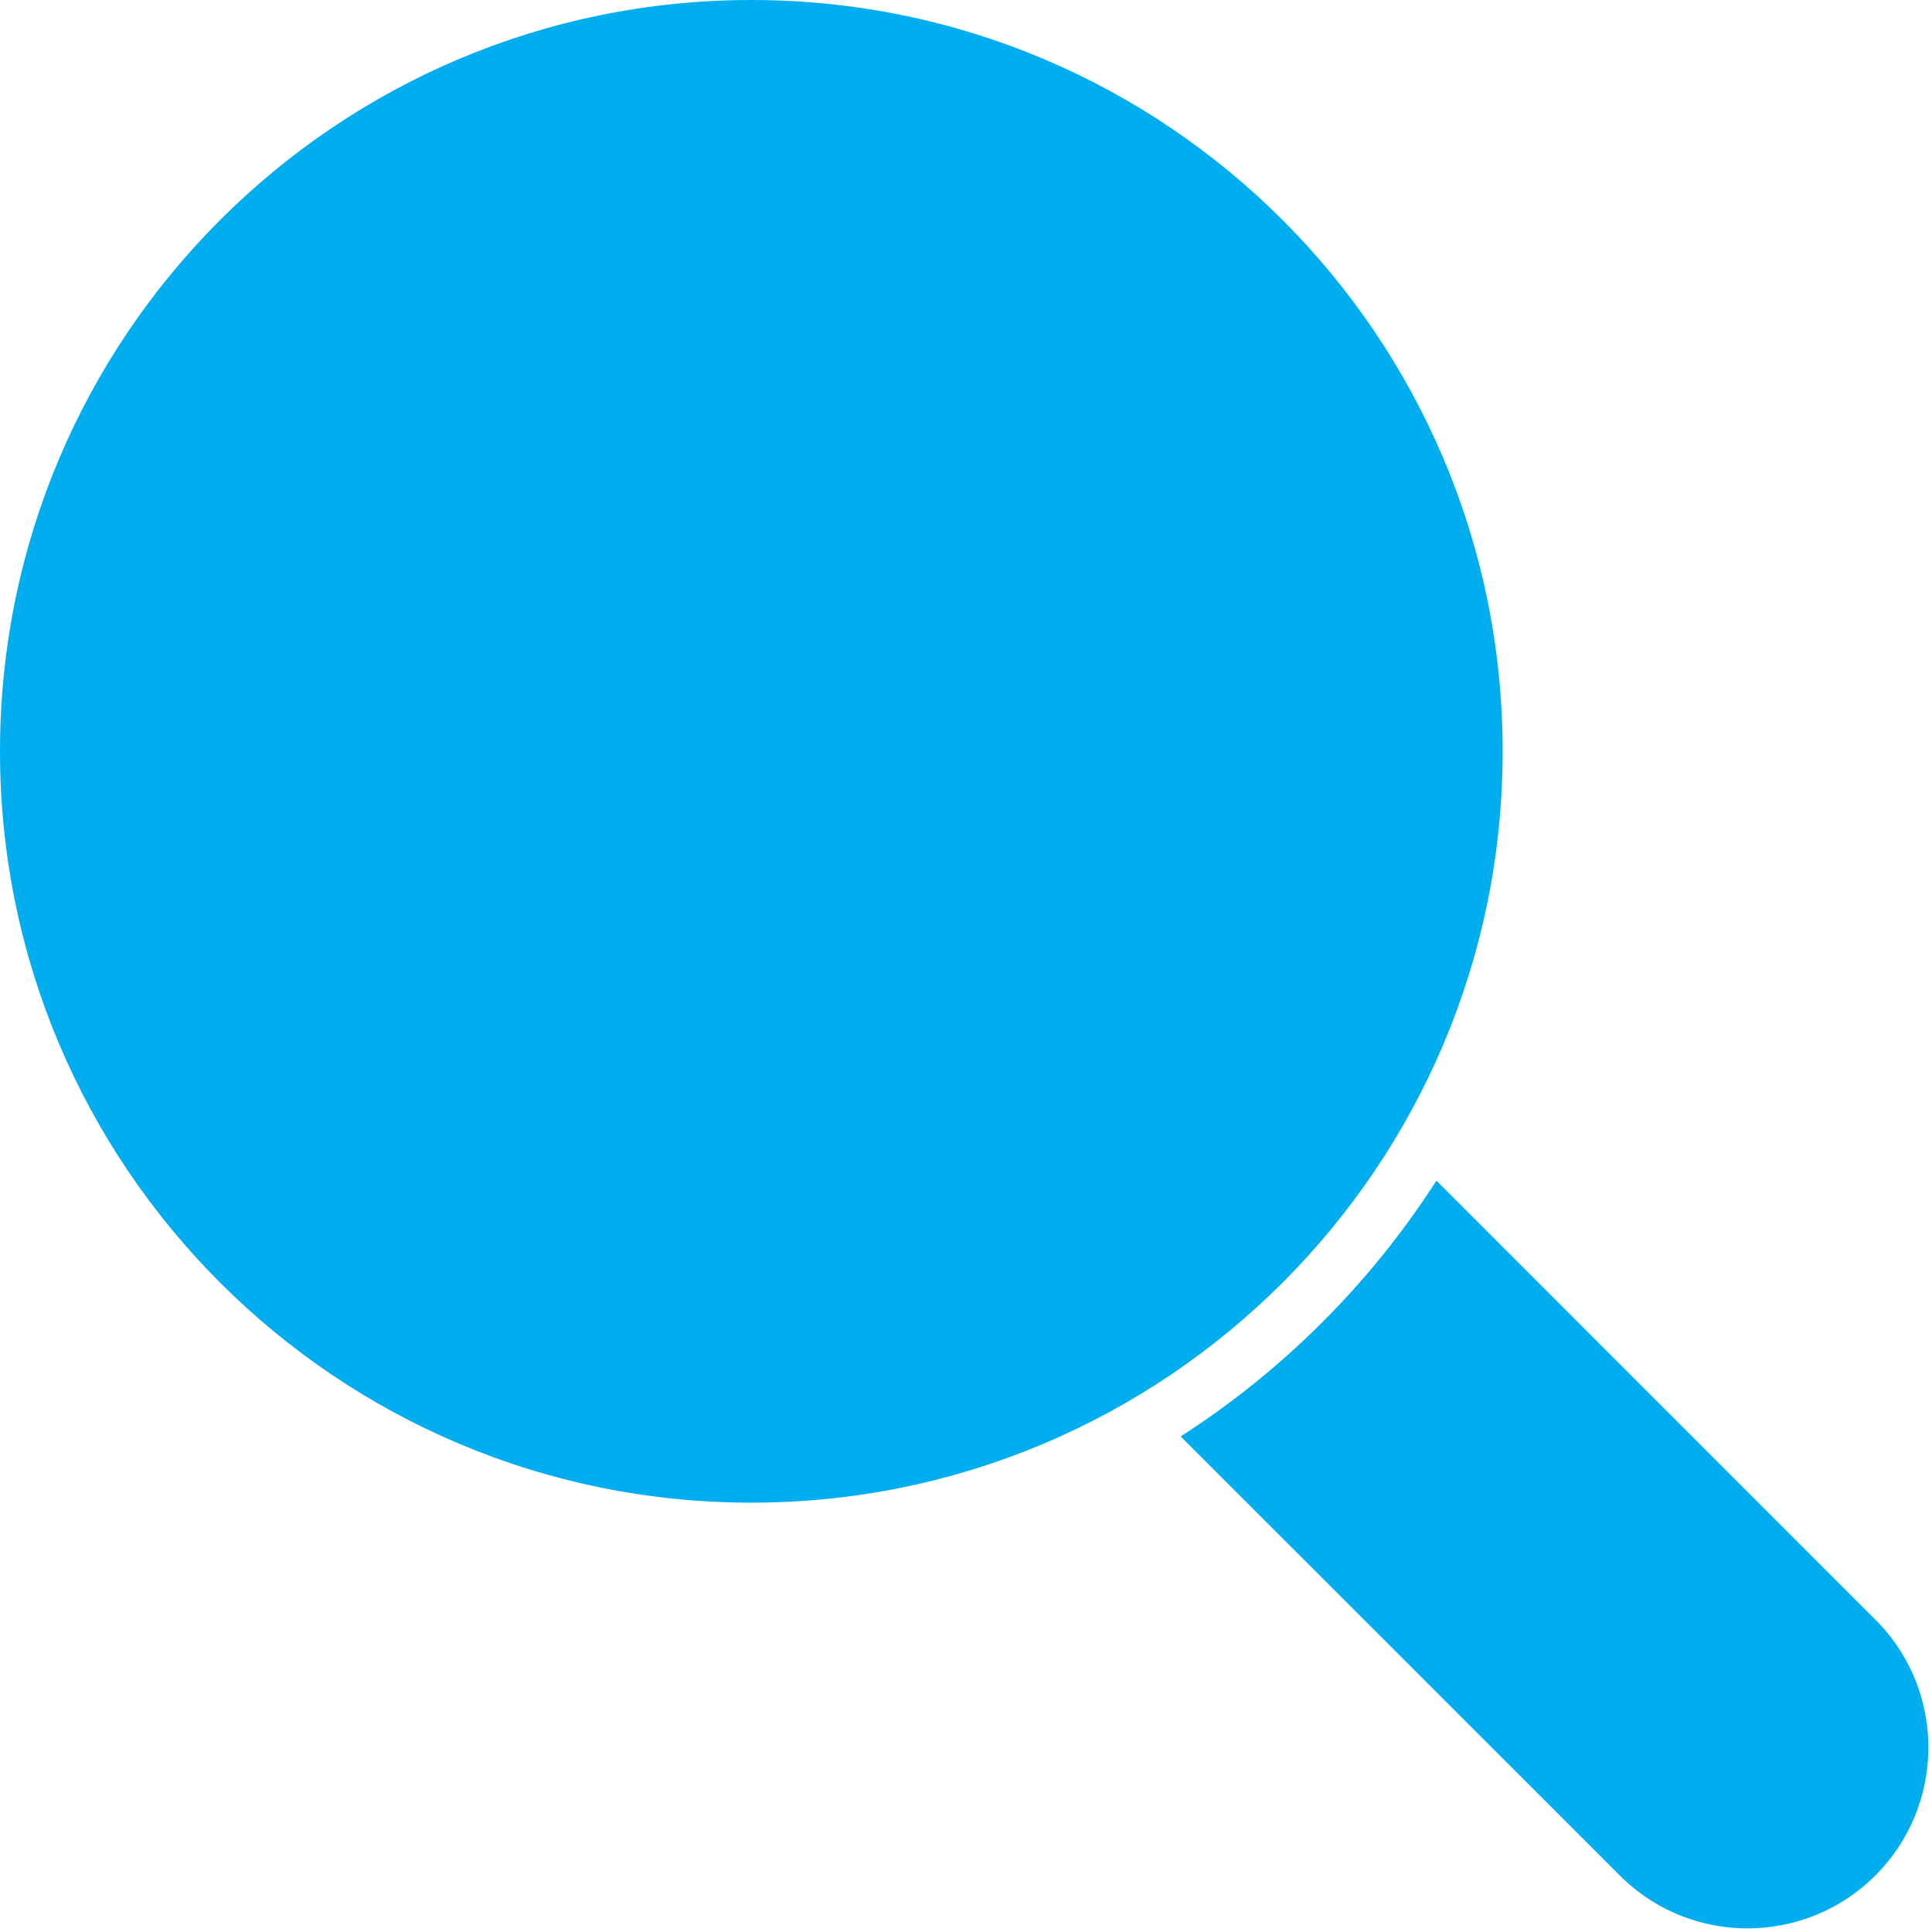
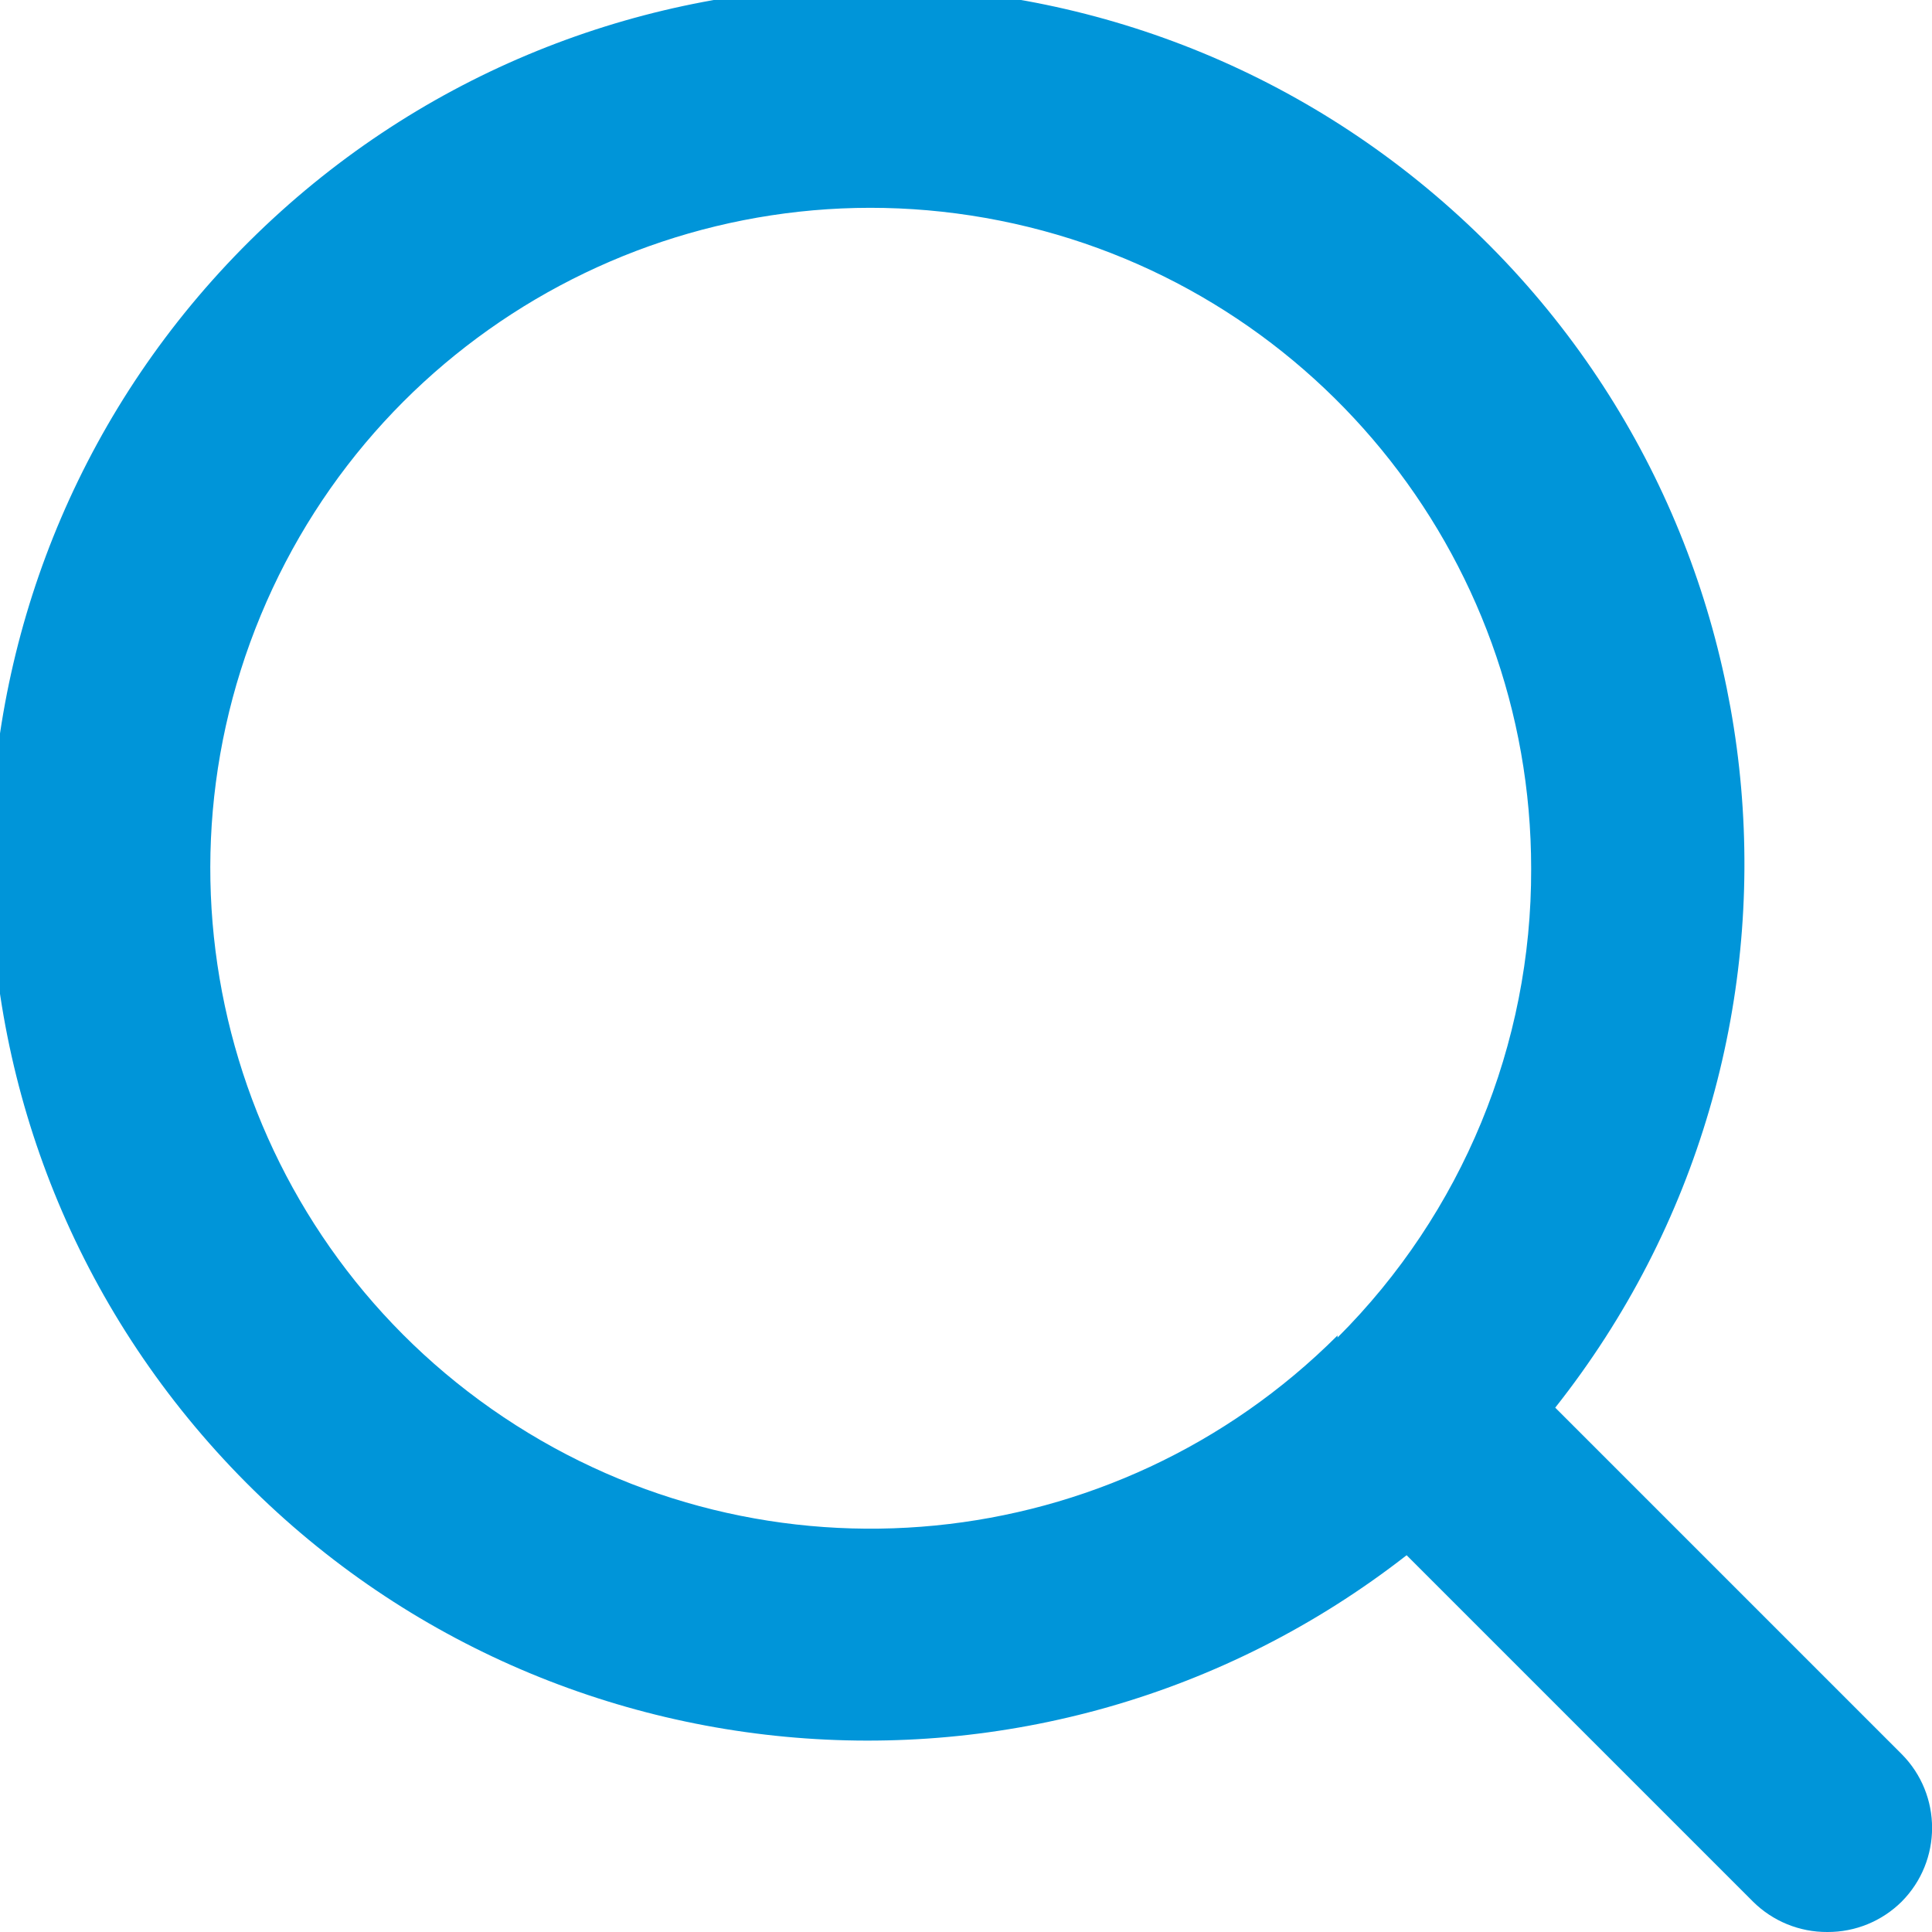
- <svg xmlns="http://www.w3.org/2000/svg" width="18" height="18">
-   <path d="M0 7a7 7 0 117 7 7 7 0 01-7-7z" fill="#00aeef" />
-   <path d="M17.506 15.124L13.383 11A7.937 7.937 0 0111 13.383l4.124 4.123a1.685 1.685 0 002.382-2.382z" fill="#00aeef" />
+ <svg xmlns="http://www.w3.org/2000/svg" width="18.46" height="18.46" fill="#0095d9">
+   <defs>
+     <style>.cls-1{fill:none}</style>
+   </defs>
+   <g id="Layer_2" data-name="Layer 2">
+     <g id="Layer_1-2" data-name="Layer 1">
+       <g id="search_field" data-name="search field">
+         <g id="Group_4024" data-name="Group 4024">
+           <g id="Rectangle_1407" data-name="Rectangle 1407">
+             <path class="cls-1" d="M14.63 8.32A6.32 6.32 0 118.32 2a6.3 6.3 0 016.31 6.32z" />
+             <path class="cls-1" d="M18.17 18.17a1 1 0 01-.71.29 1 1 0 01-.71-.29l-3.31-3.31a8.25 8.25 0 111.42-1.41l3.31 3.31a1 1 0 010 1.41z" />
+           </g>
+           <g id="icon_and_copy" data-name="icon and copy">
+             <g id="Icon_feather-search" data-name="Icon feather-search">
+               <path d="M18.17 16.76l-3.31-3.31a8.38 8.38 0 10-1.42 1.41l3.31 3.31a1 1 0 00.71.29 1 1 0 00.71-.29 1 1 0 000-1.41zm-5.39-4a6.31 6.31 0 111.85-4.46 6.3 6.3 0 01-1.85 4.48z" id="Path_2027" data-name="Path 2027" />
+             </g>
+           </g>
+         </g>
+       </g>
+     </g>
+   </g>
</svg>
